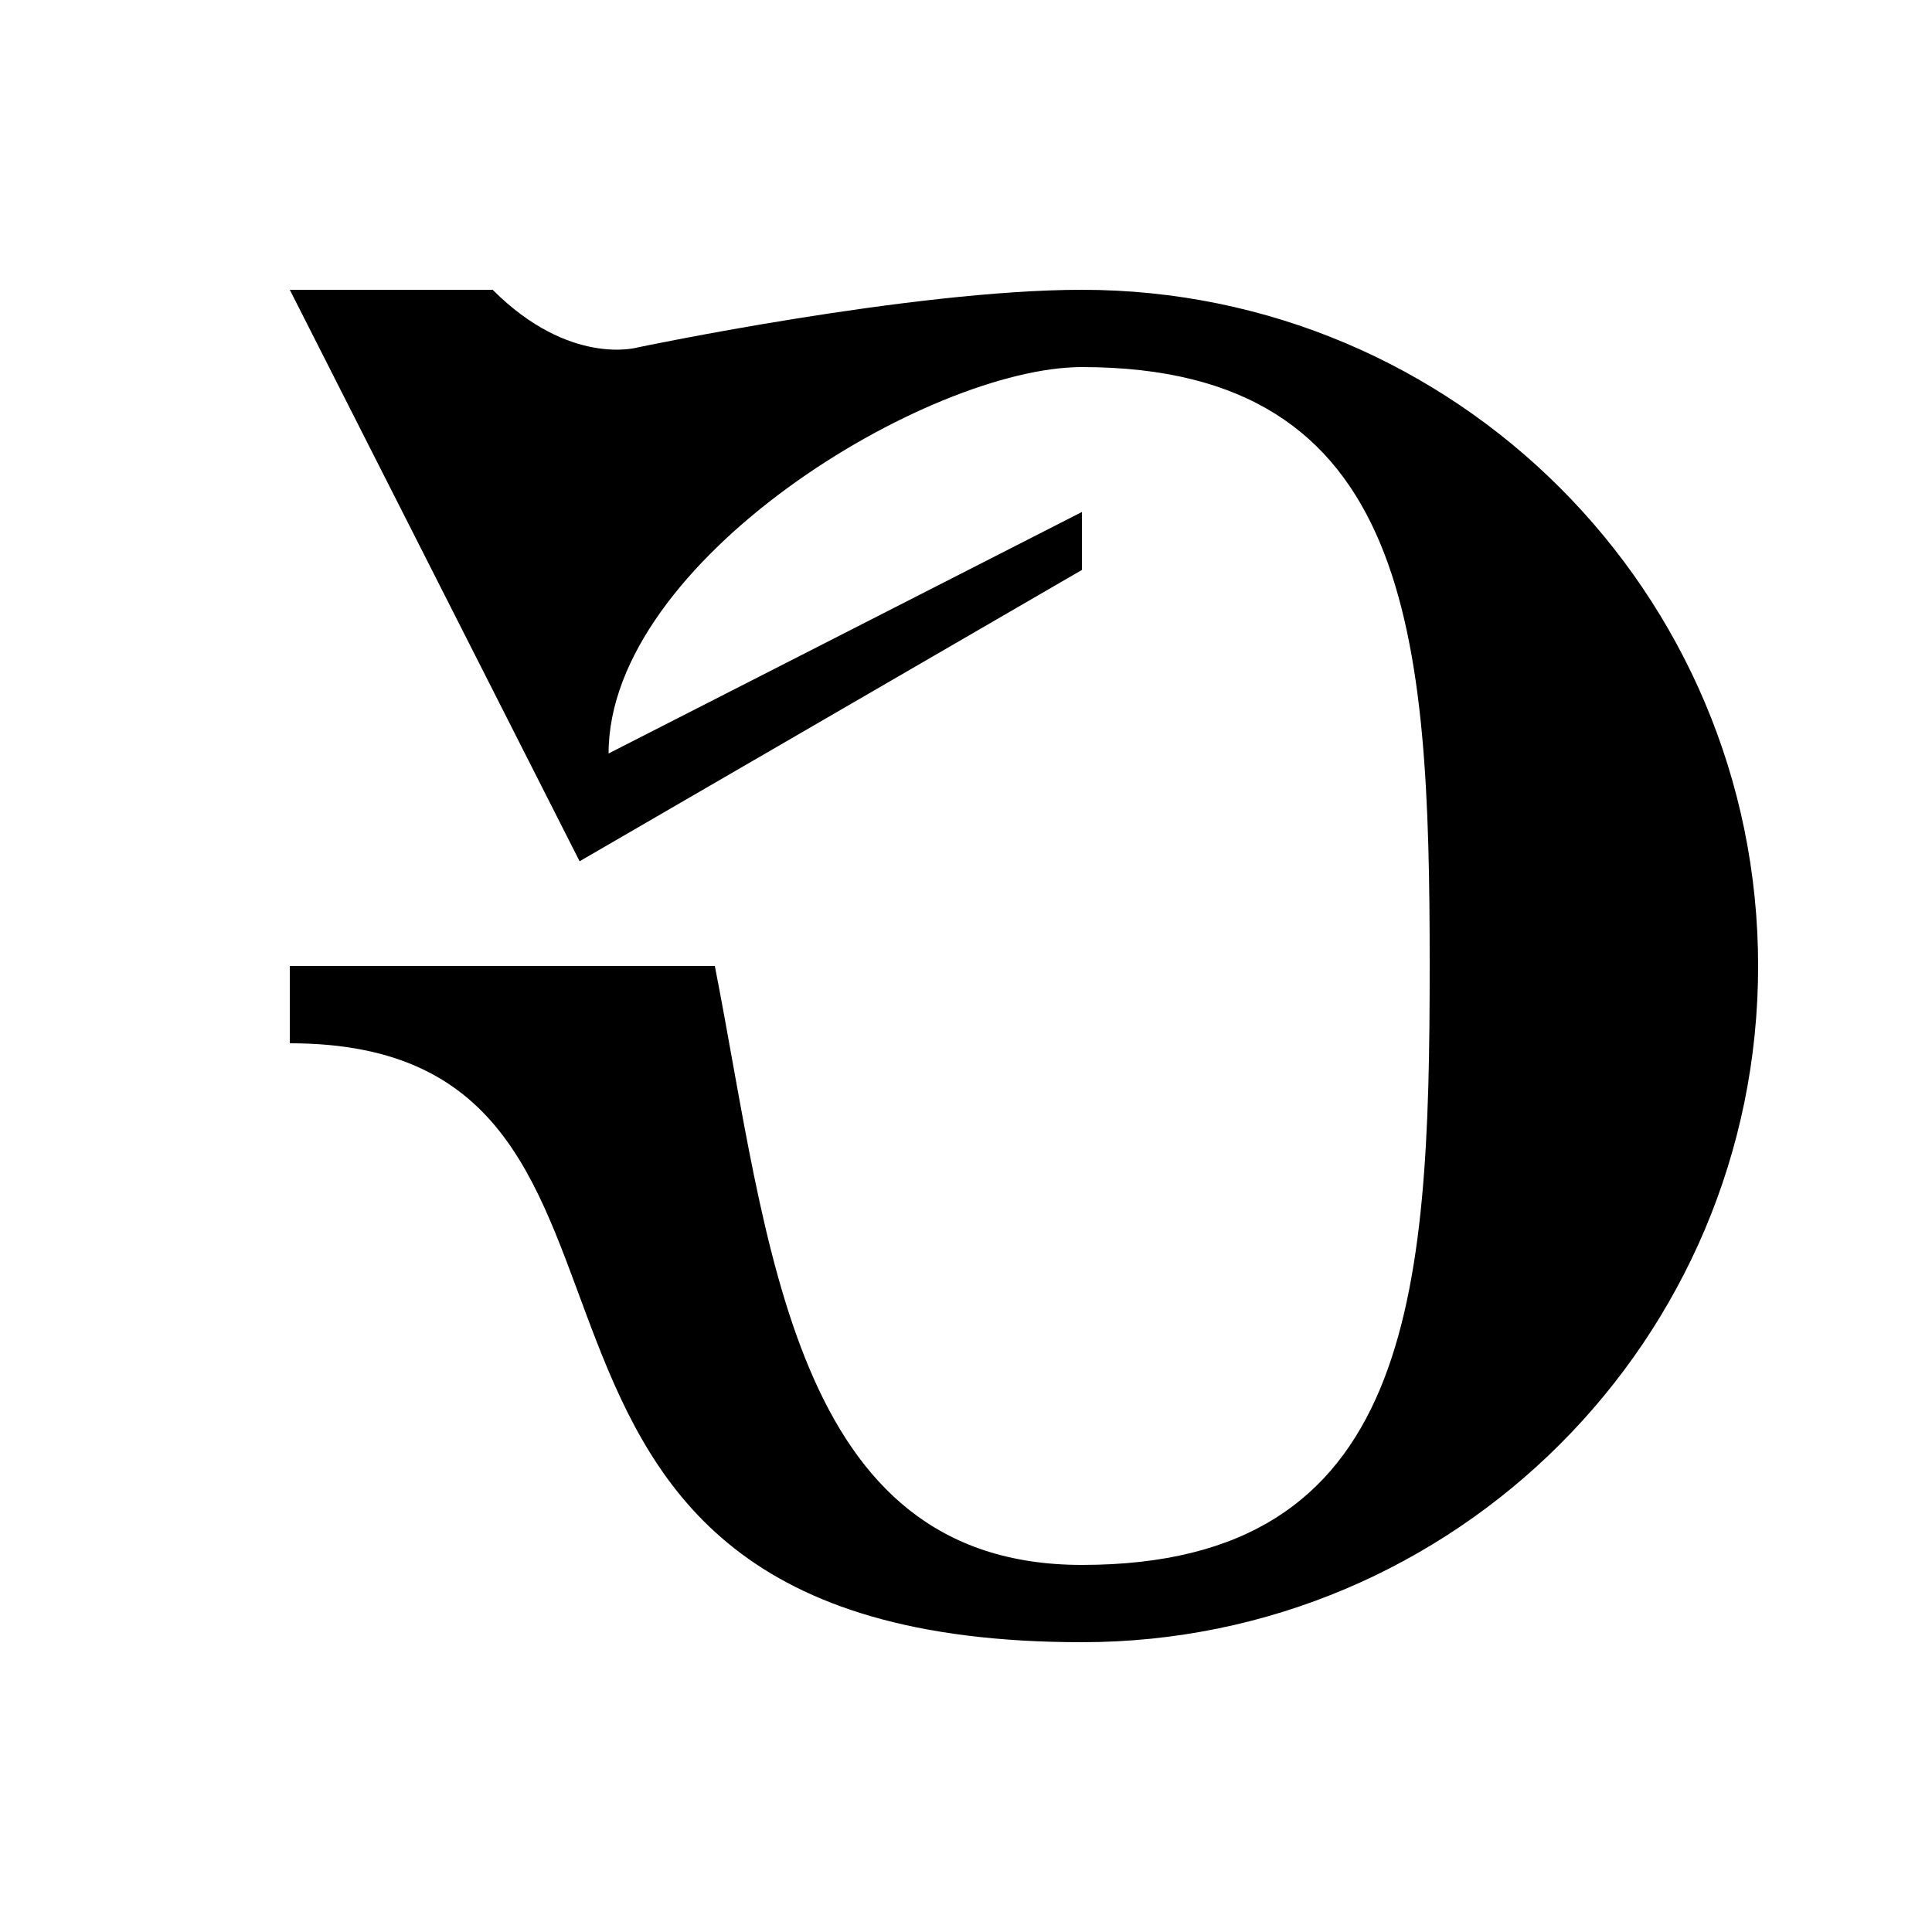
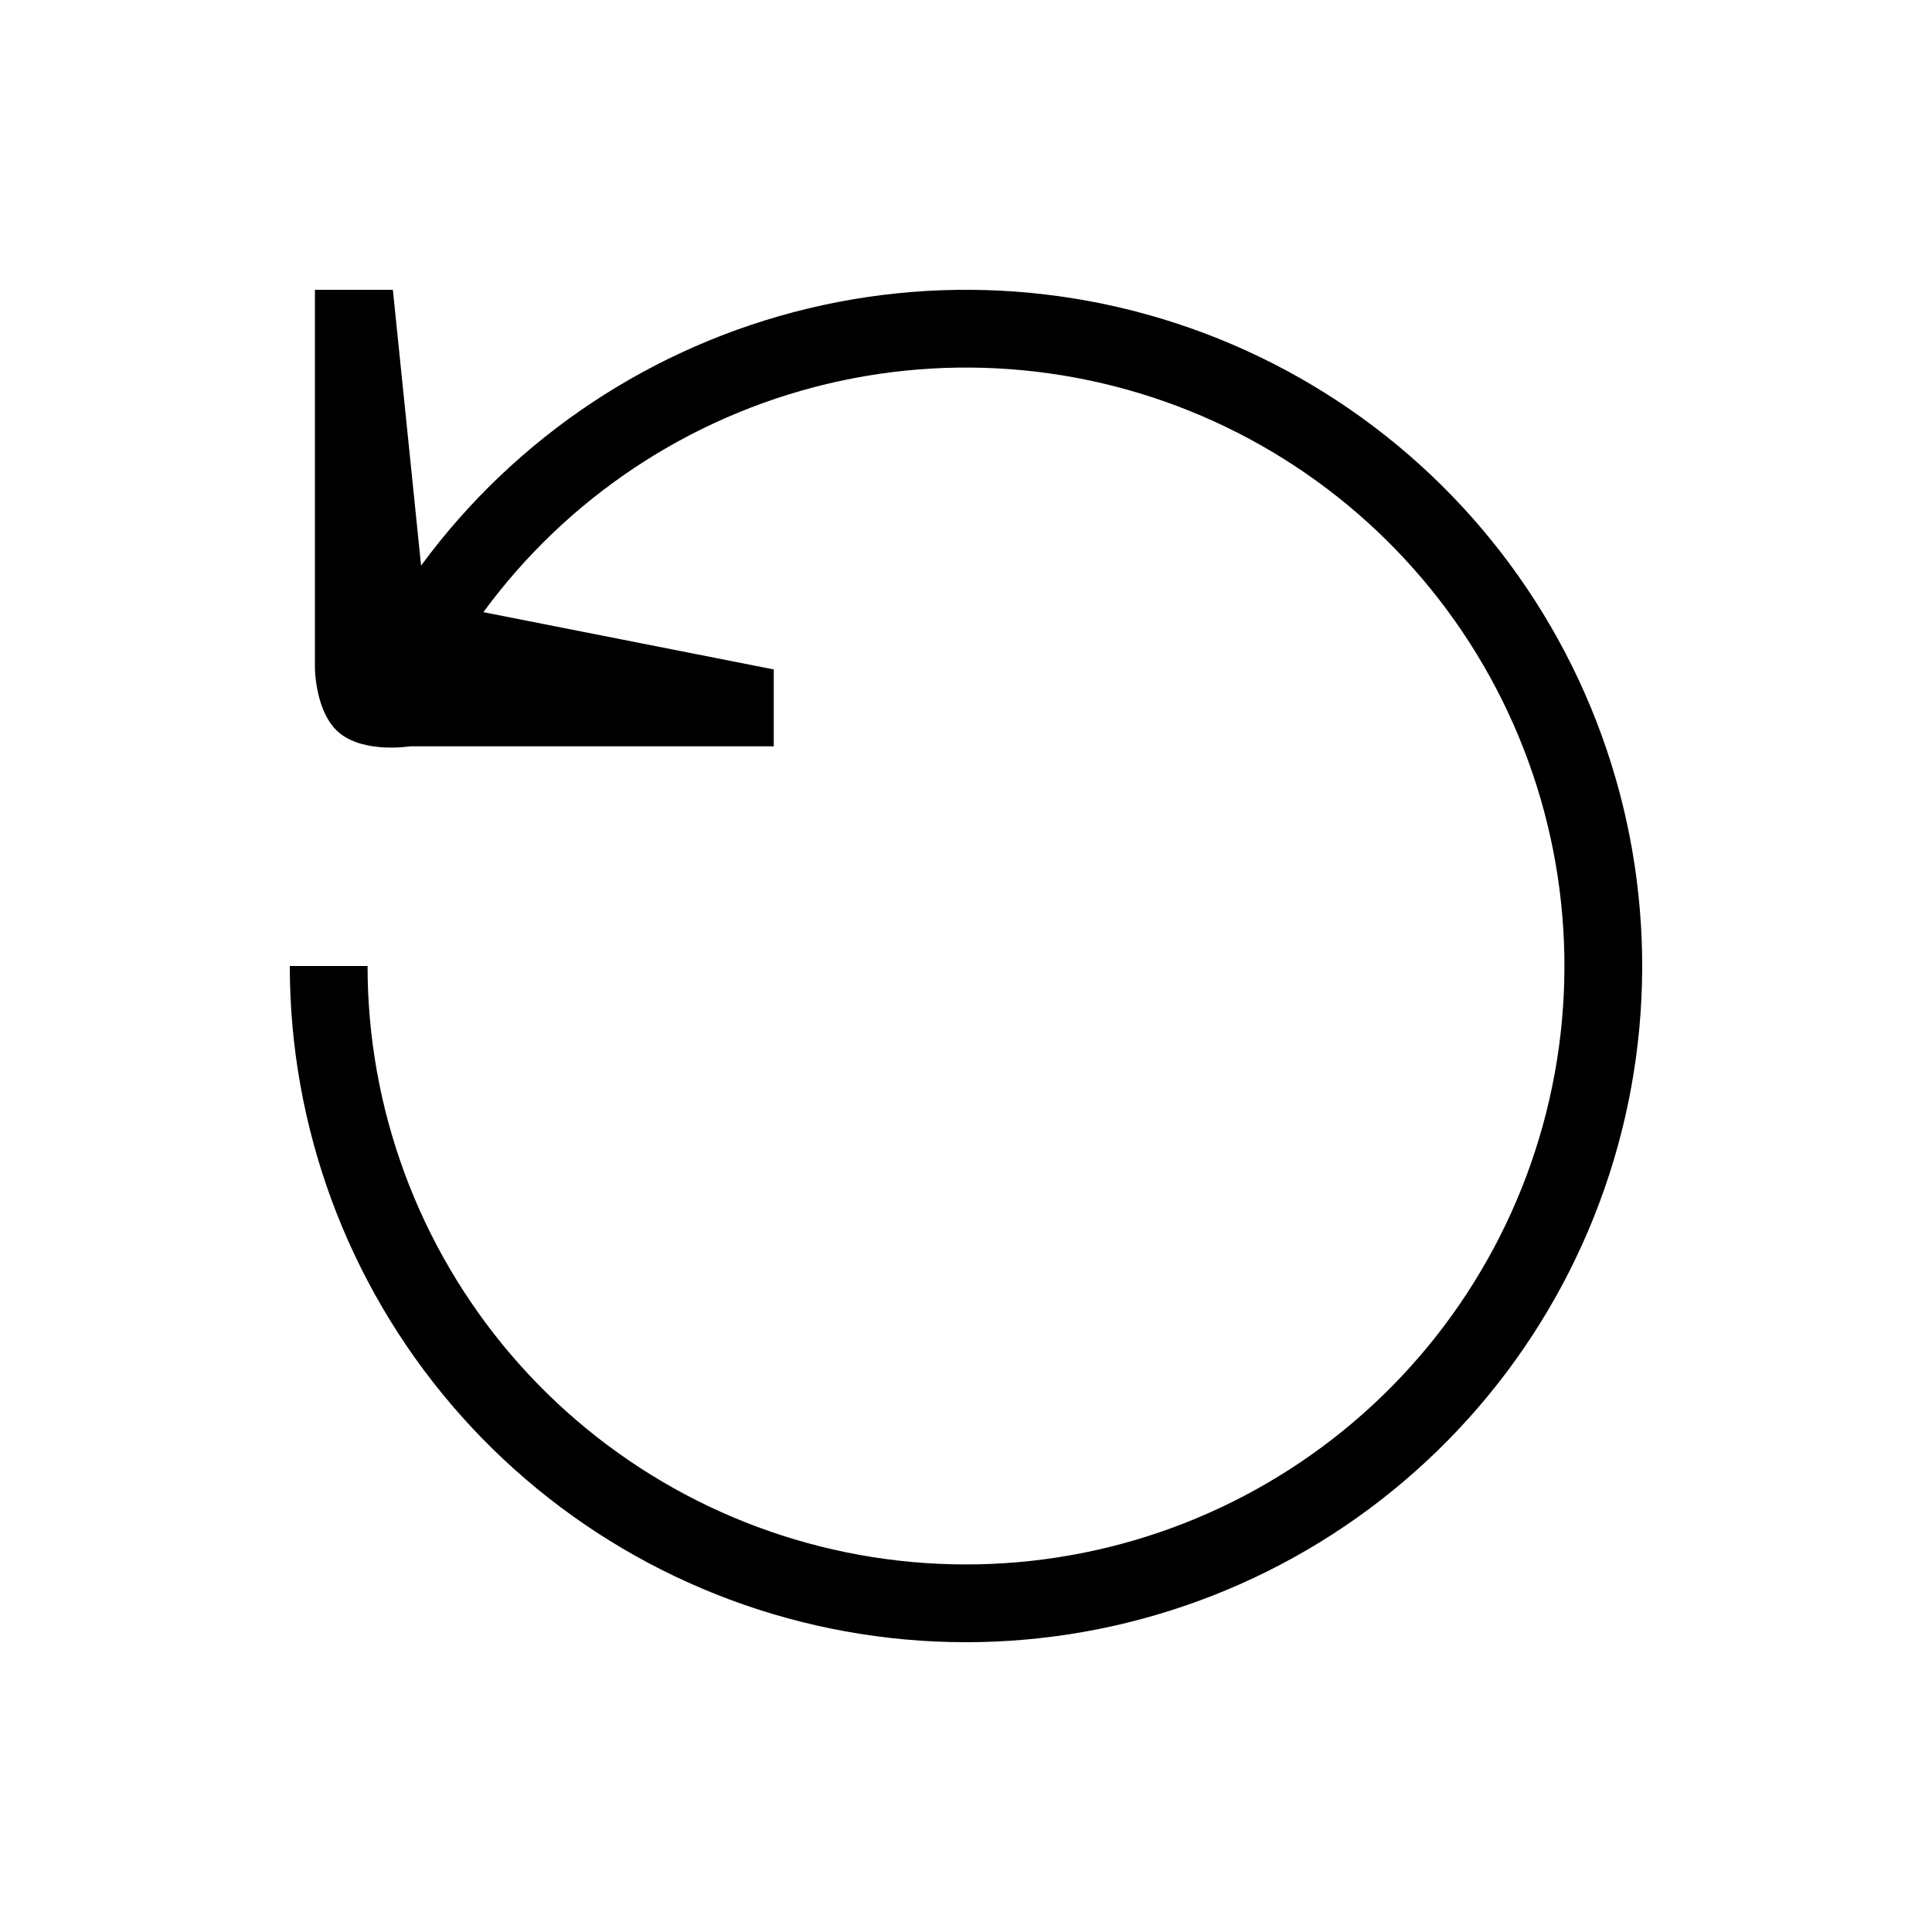
<svg xmlns="http://www.w3.org/2000/svg" width="1000" height="1000" viewBox="0 0 1000 1000" fill="none">
-   <path d="M740 500C740 671.208 731.208 810 560 810C409.319 810 397.944 642.494 370 500H149.999L150 540C377.447 540 210 850 560 850C753.3 850 910 693.3 910 500C910 306.7 753.3 150 560 150C471.958 150 330 179.836 330 179.836C330 179.836 295 190 255 150L210 150L150 150L300 445.789L560 295V265L315 390C315 290 480.541 190 560 190C731.208 190 740 328.792 740 500Z" fill="black" />
+   <path d="M233.858 727.307C179.735 663.938 150 583.336 150 500H190.25C190.25 573.752 216.566 645.085 264.464 701.167C312.363 757.248 378.7 794.399 451.544 805.936C524.389 817.474 598.96 802.641 661.844 764.105C724.728 725.57 771.799 665.861 794.59 595.718C817.38 525.575 814.396 449.602 786.172 381.464C757.948 313.325 706.338 257.494 640.624 224.011C574.91 190.528 499.405 181.591 427.69 198.808C356.409 215.921 293.522 257.757 250.195 316.854L400.5 346.5L400.5 386.29H212.27C212.27 386.29 189.5 390.002 176.294 379.868C163.088 369.735 163 345.738 163 345.738V150L203.35 150L217.955 292.722L217.971 292.734C266.92 226.127 337.88 178.976 418.294 159.67C499.328 140.216 584.644 150.314 658.897 188.148C733.15 225.982 791.467 289.068 823.358 366.061C855.249 443.053 858.622 528.899 832.87 608.156C807.117 687.413 753.93 754.881 682.874 798.424C611.819 841.967 527.558 858.728 445.248 845.691C362.938 832.654 287.98 790.676 233.858 727.307Z" fill="black" />
</svg>
